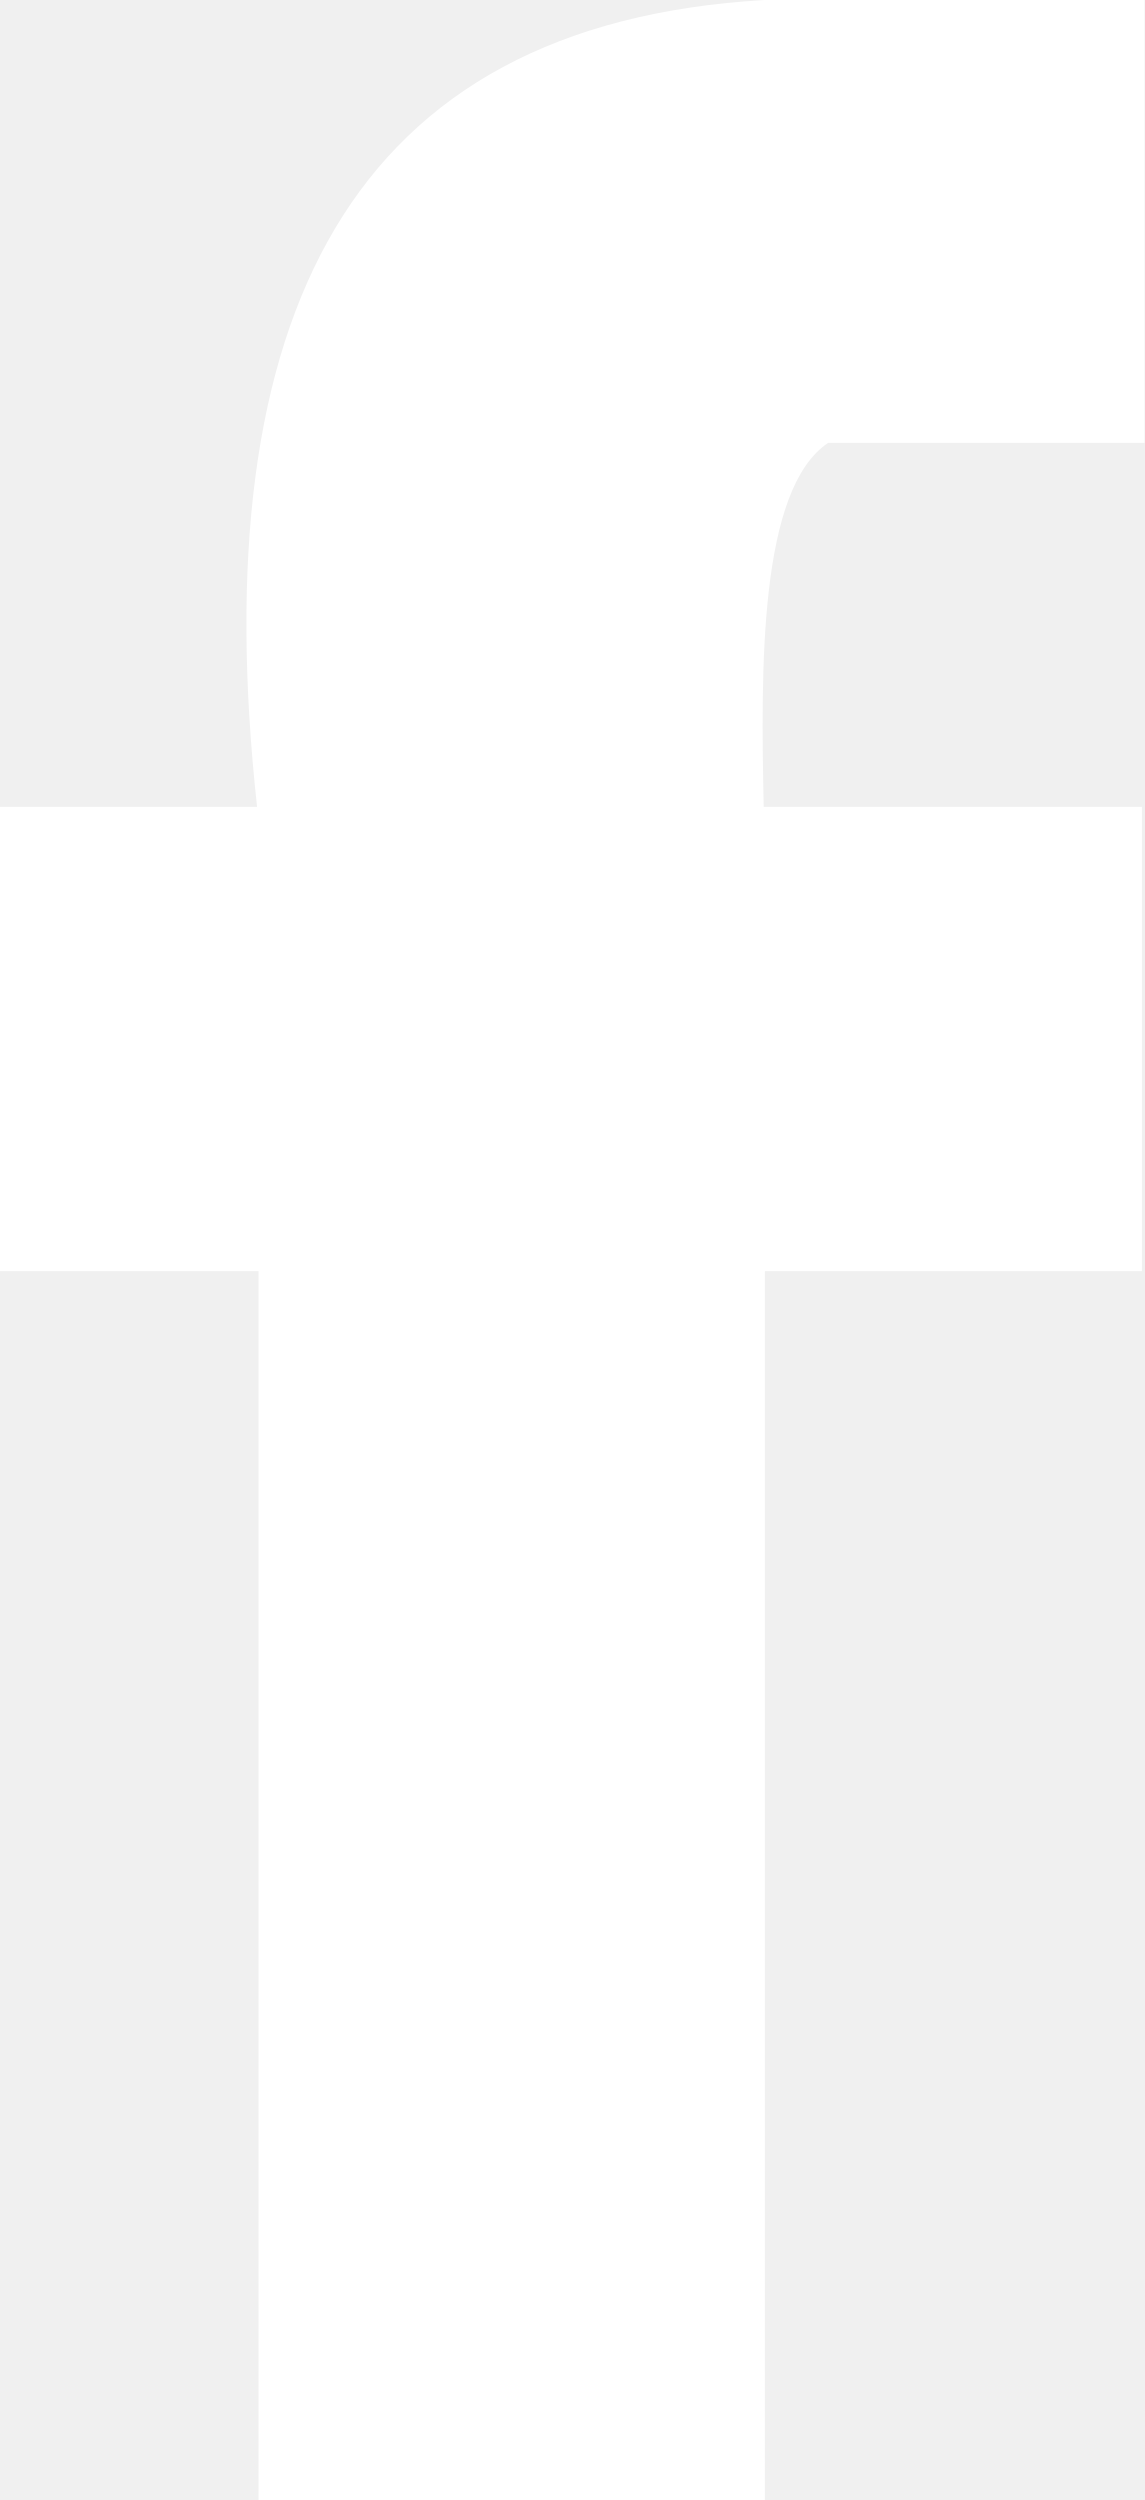
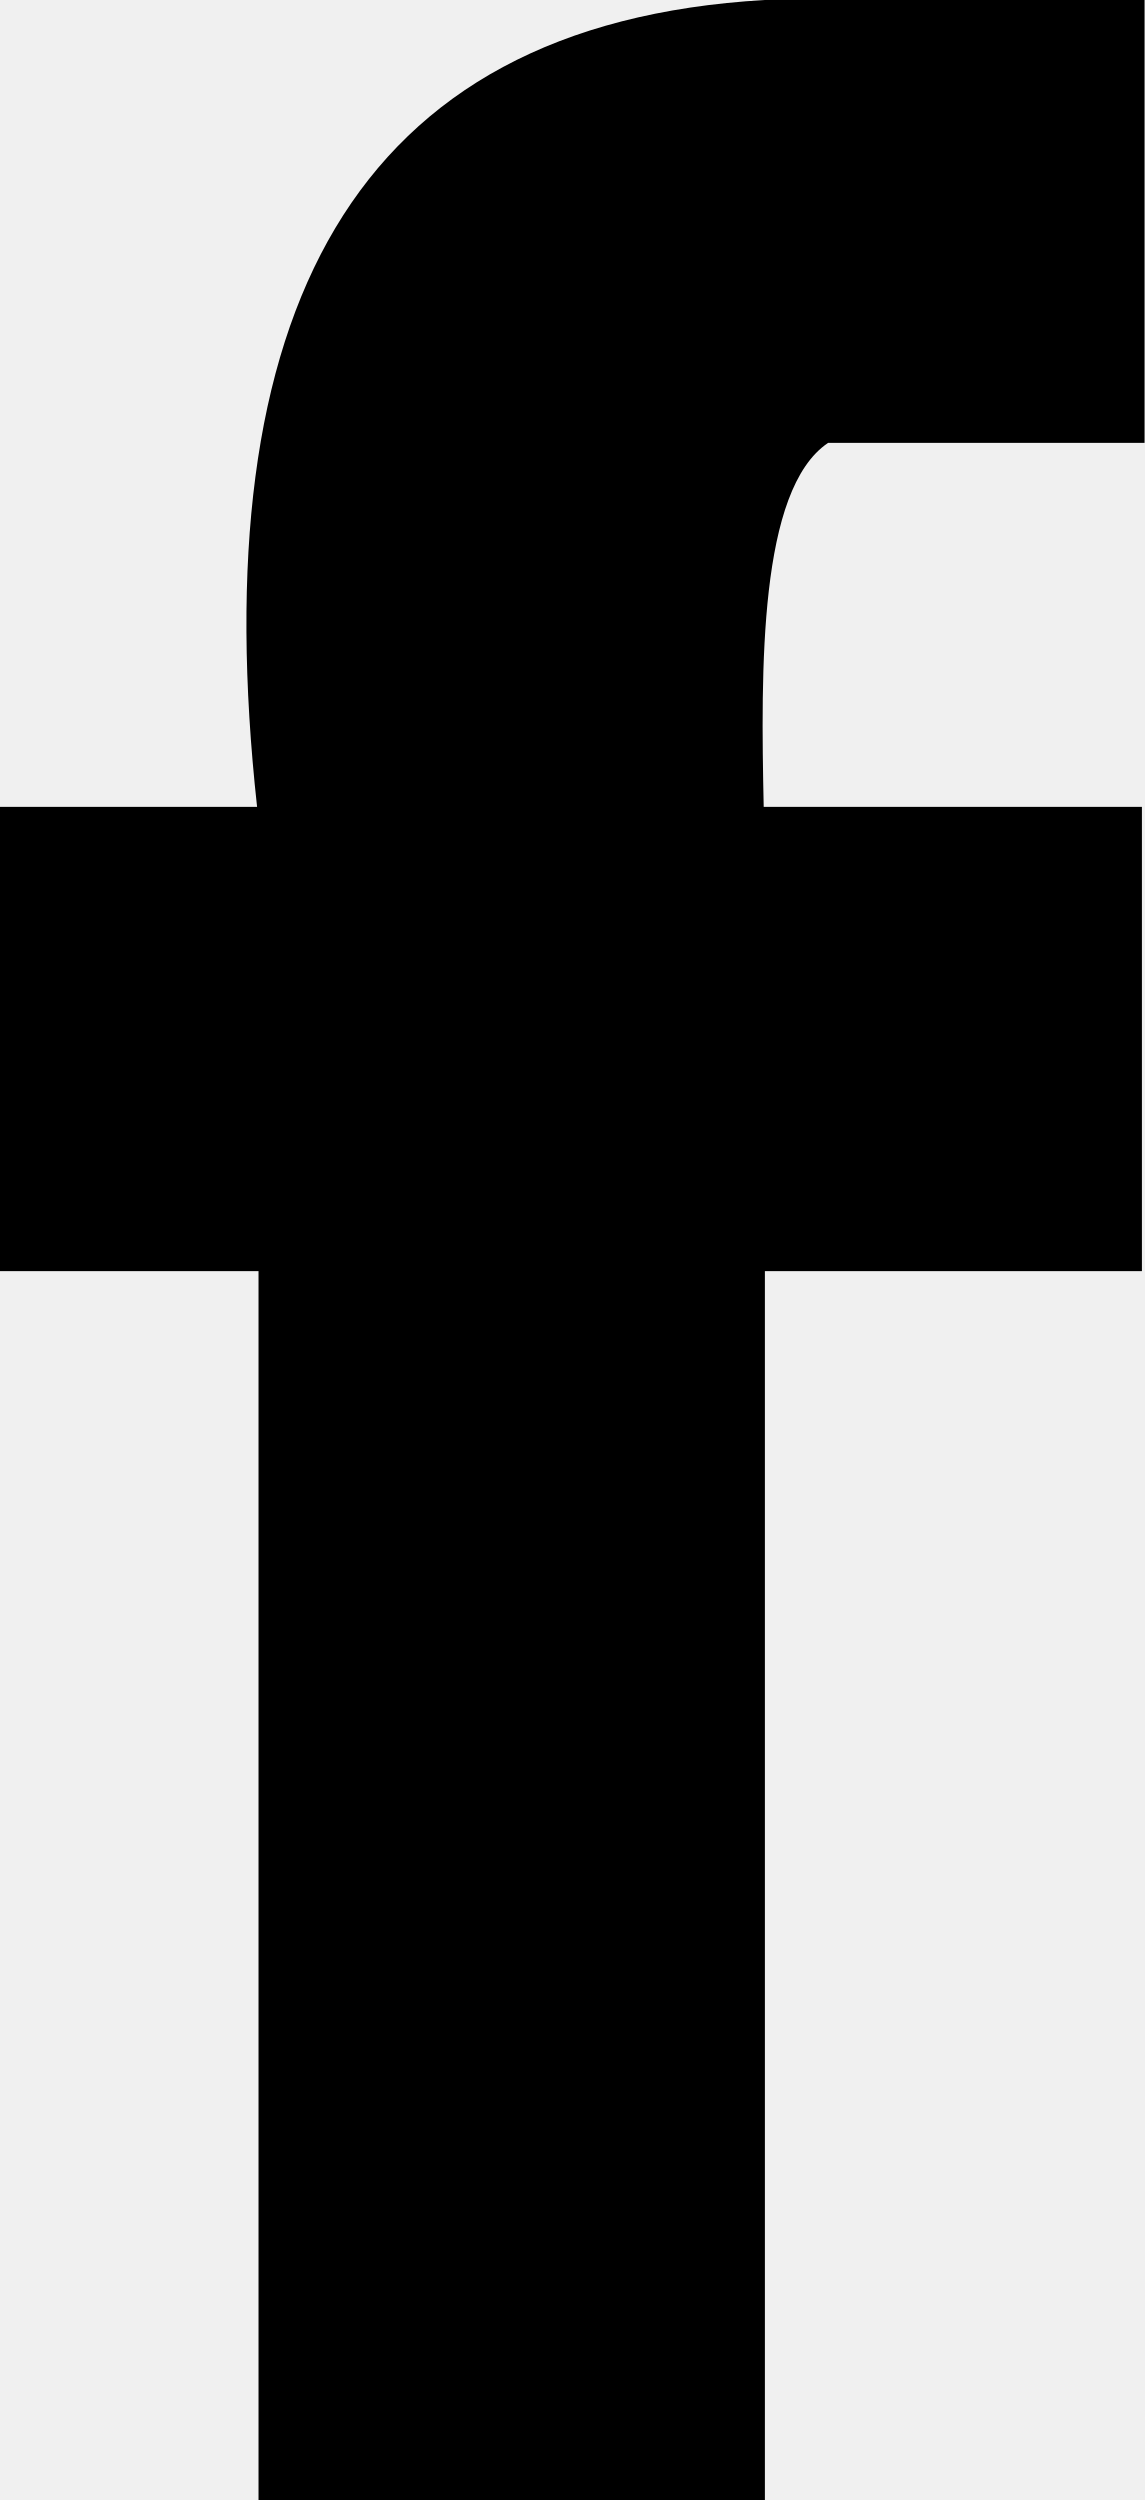
<svg xmlns="http://www.w3.org/2000/svg" version="1.0" id="Layer_1" x="0px" y="0px" viewBox="0 0 8.672 18.944" enable-background="new 0 0 8.672 18.944" xml:space="preserve">
-   <style>
- 		path {
- 			fill: #fff;
- 		}
- 	</style>
  <path d="M6.275,3.356c0.799,0,1.599,0,2.398,0c0-1.119,0-2.237,0-3.356c-0.959,0-1.92,0-2.878,0C2.656,0.181,1.54,2.387,1.948,6.114  H0v3.518h1.959c0,3.104,0,6.208,0,9.312c1.279,0,2.559,0,3.837,0c0-3.104,0-6.208,0-9.312h2.857V6.114H5.787  C5.765,5.069,5.75,3.709,6.275,3.356z" />
</svg>
